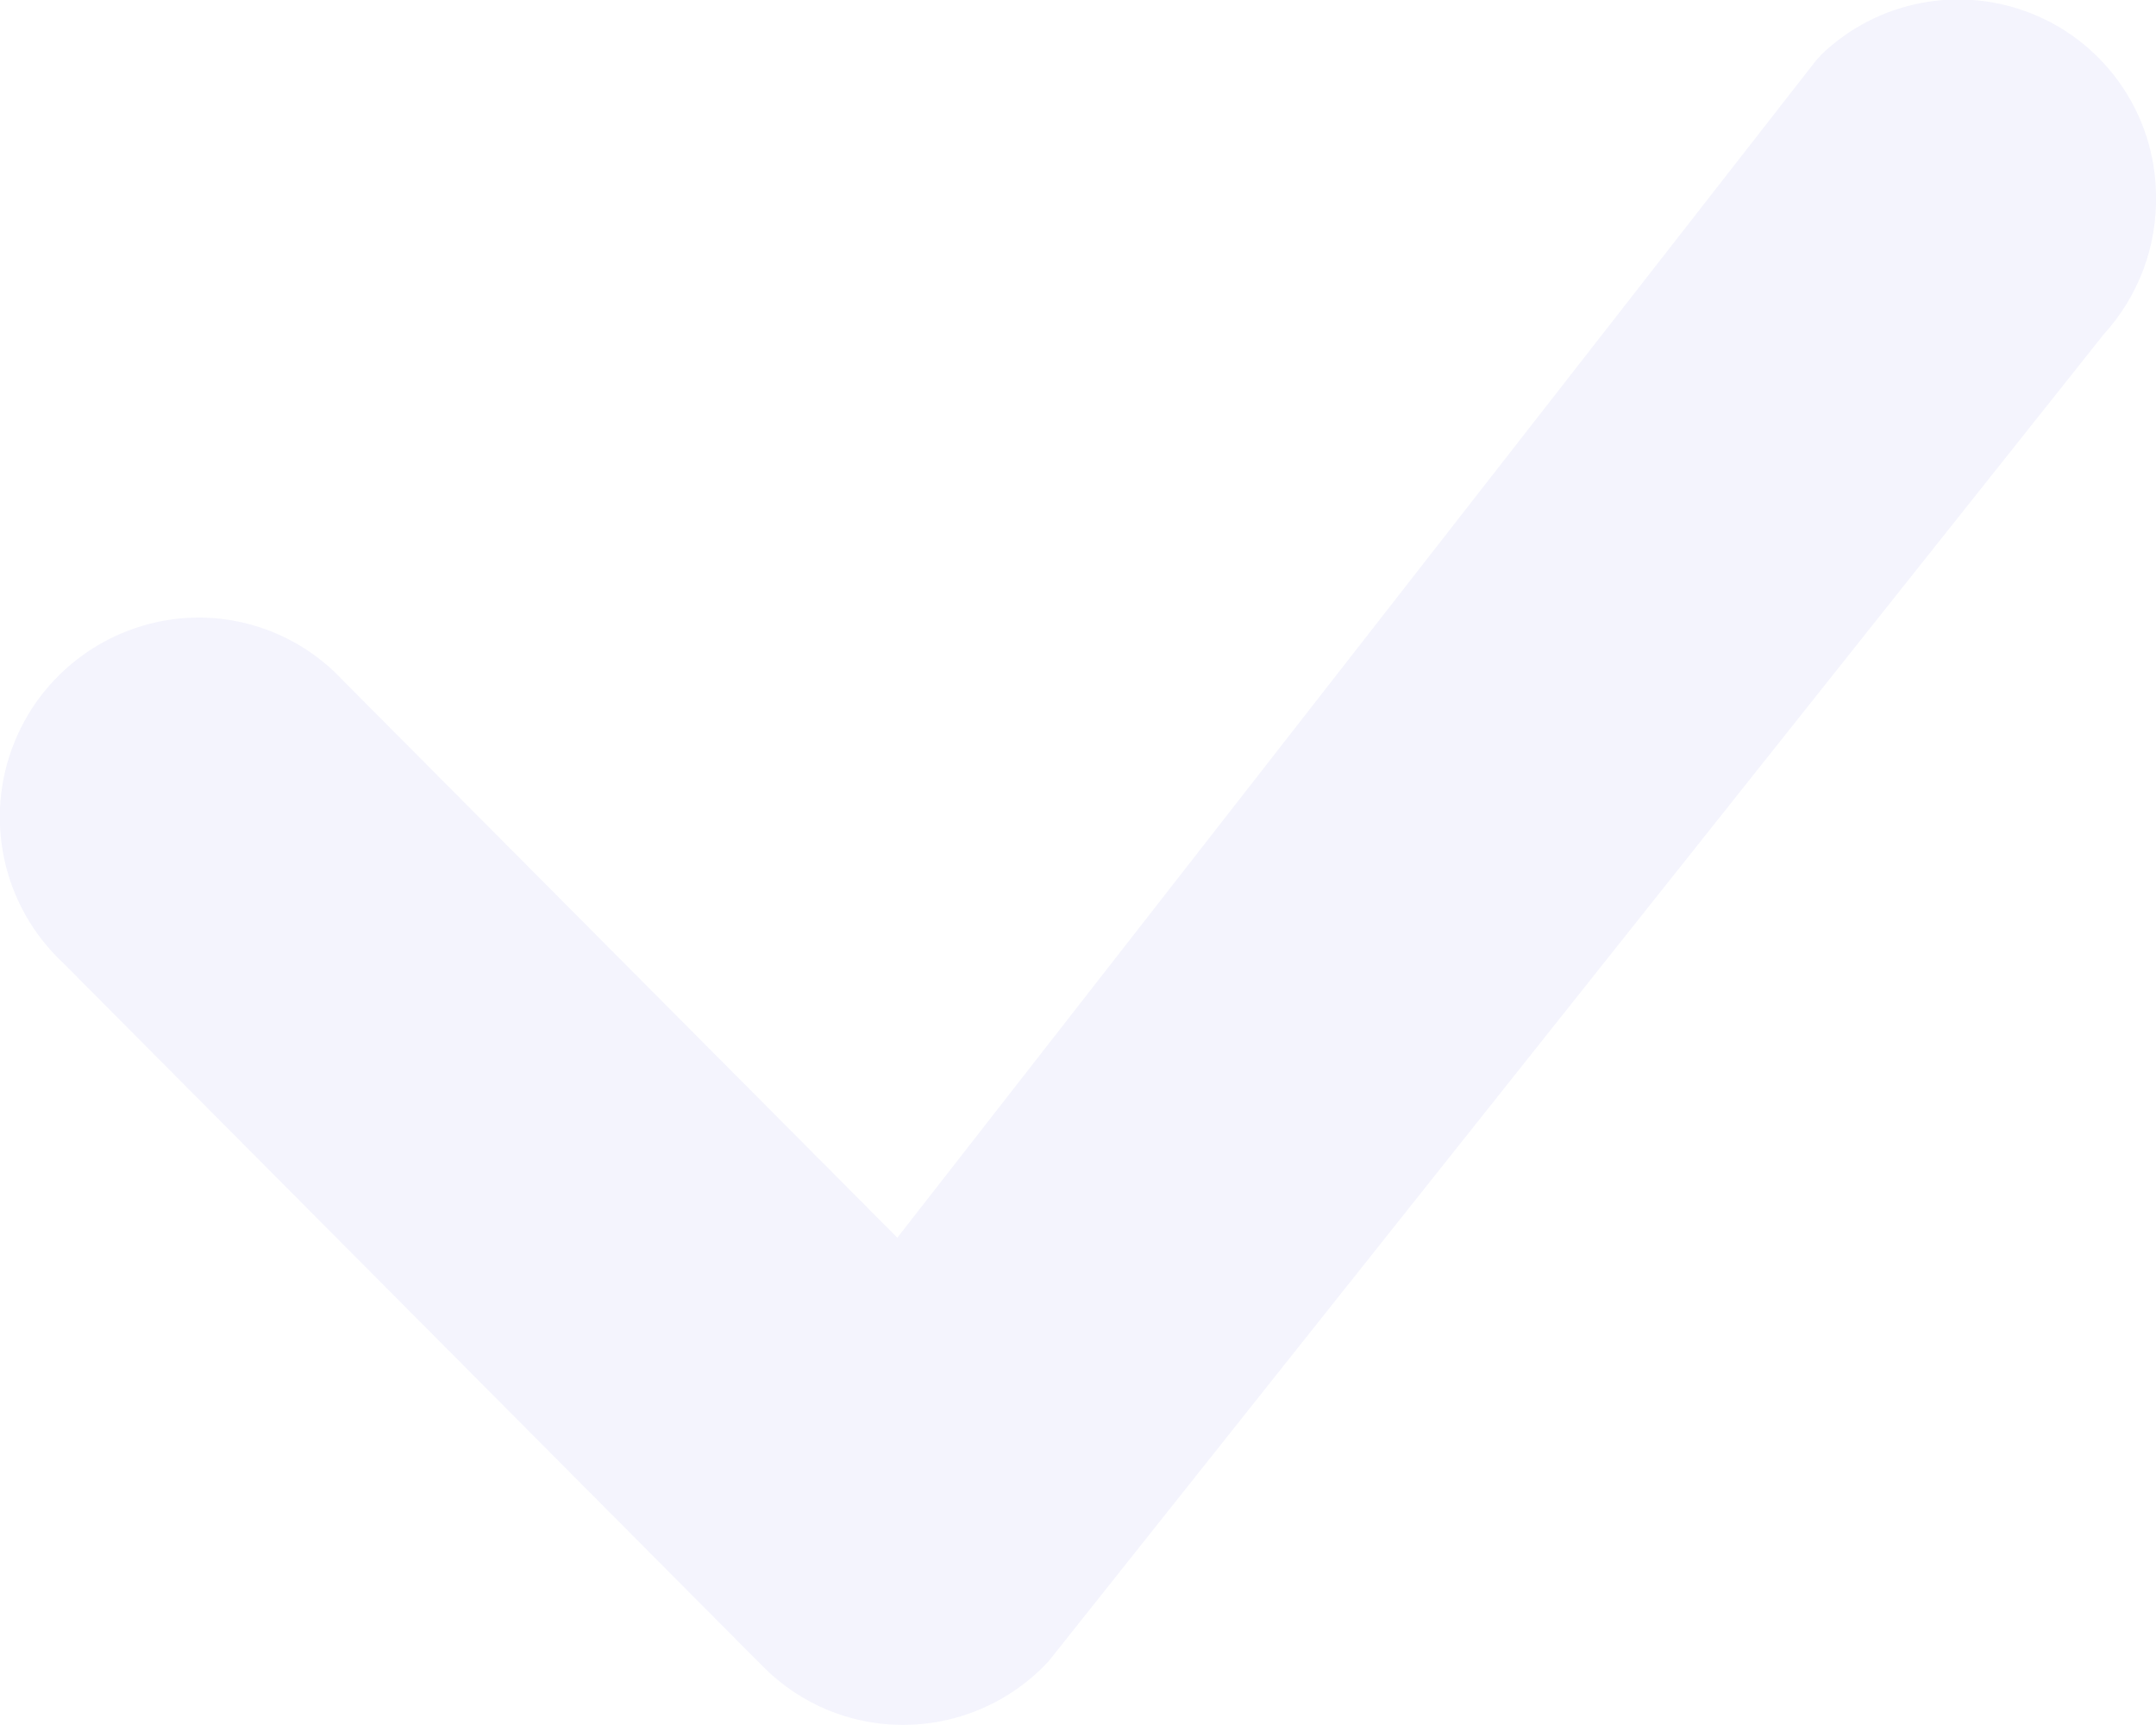
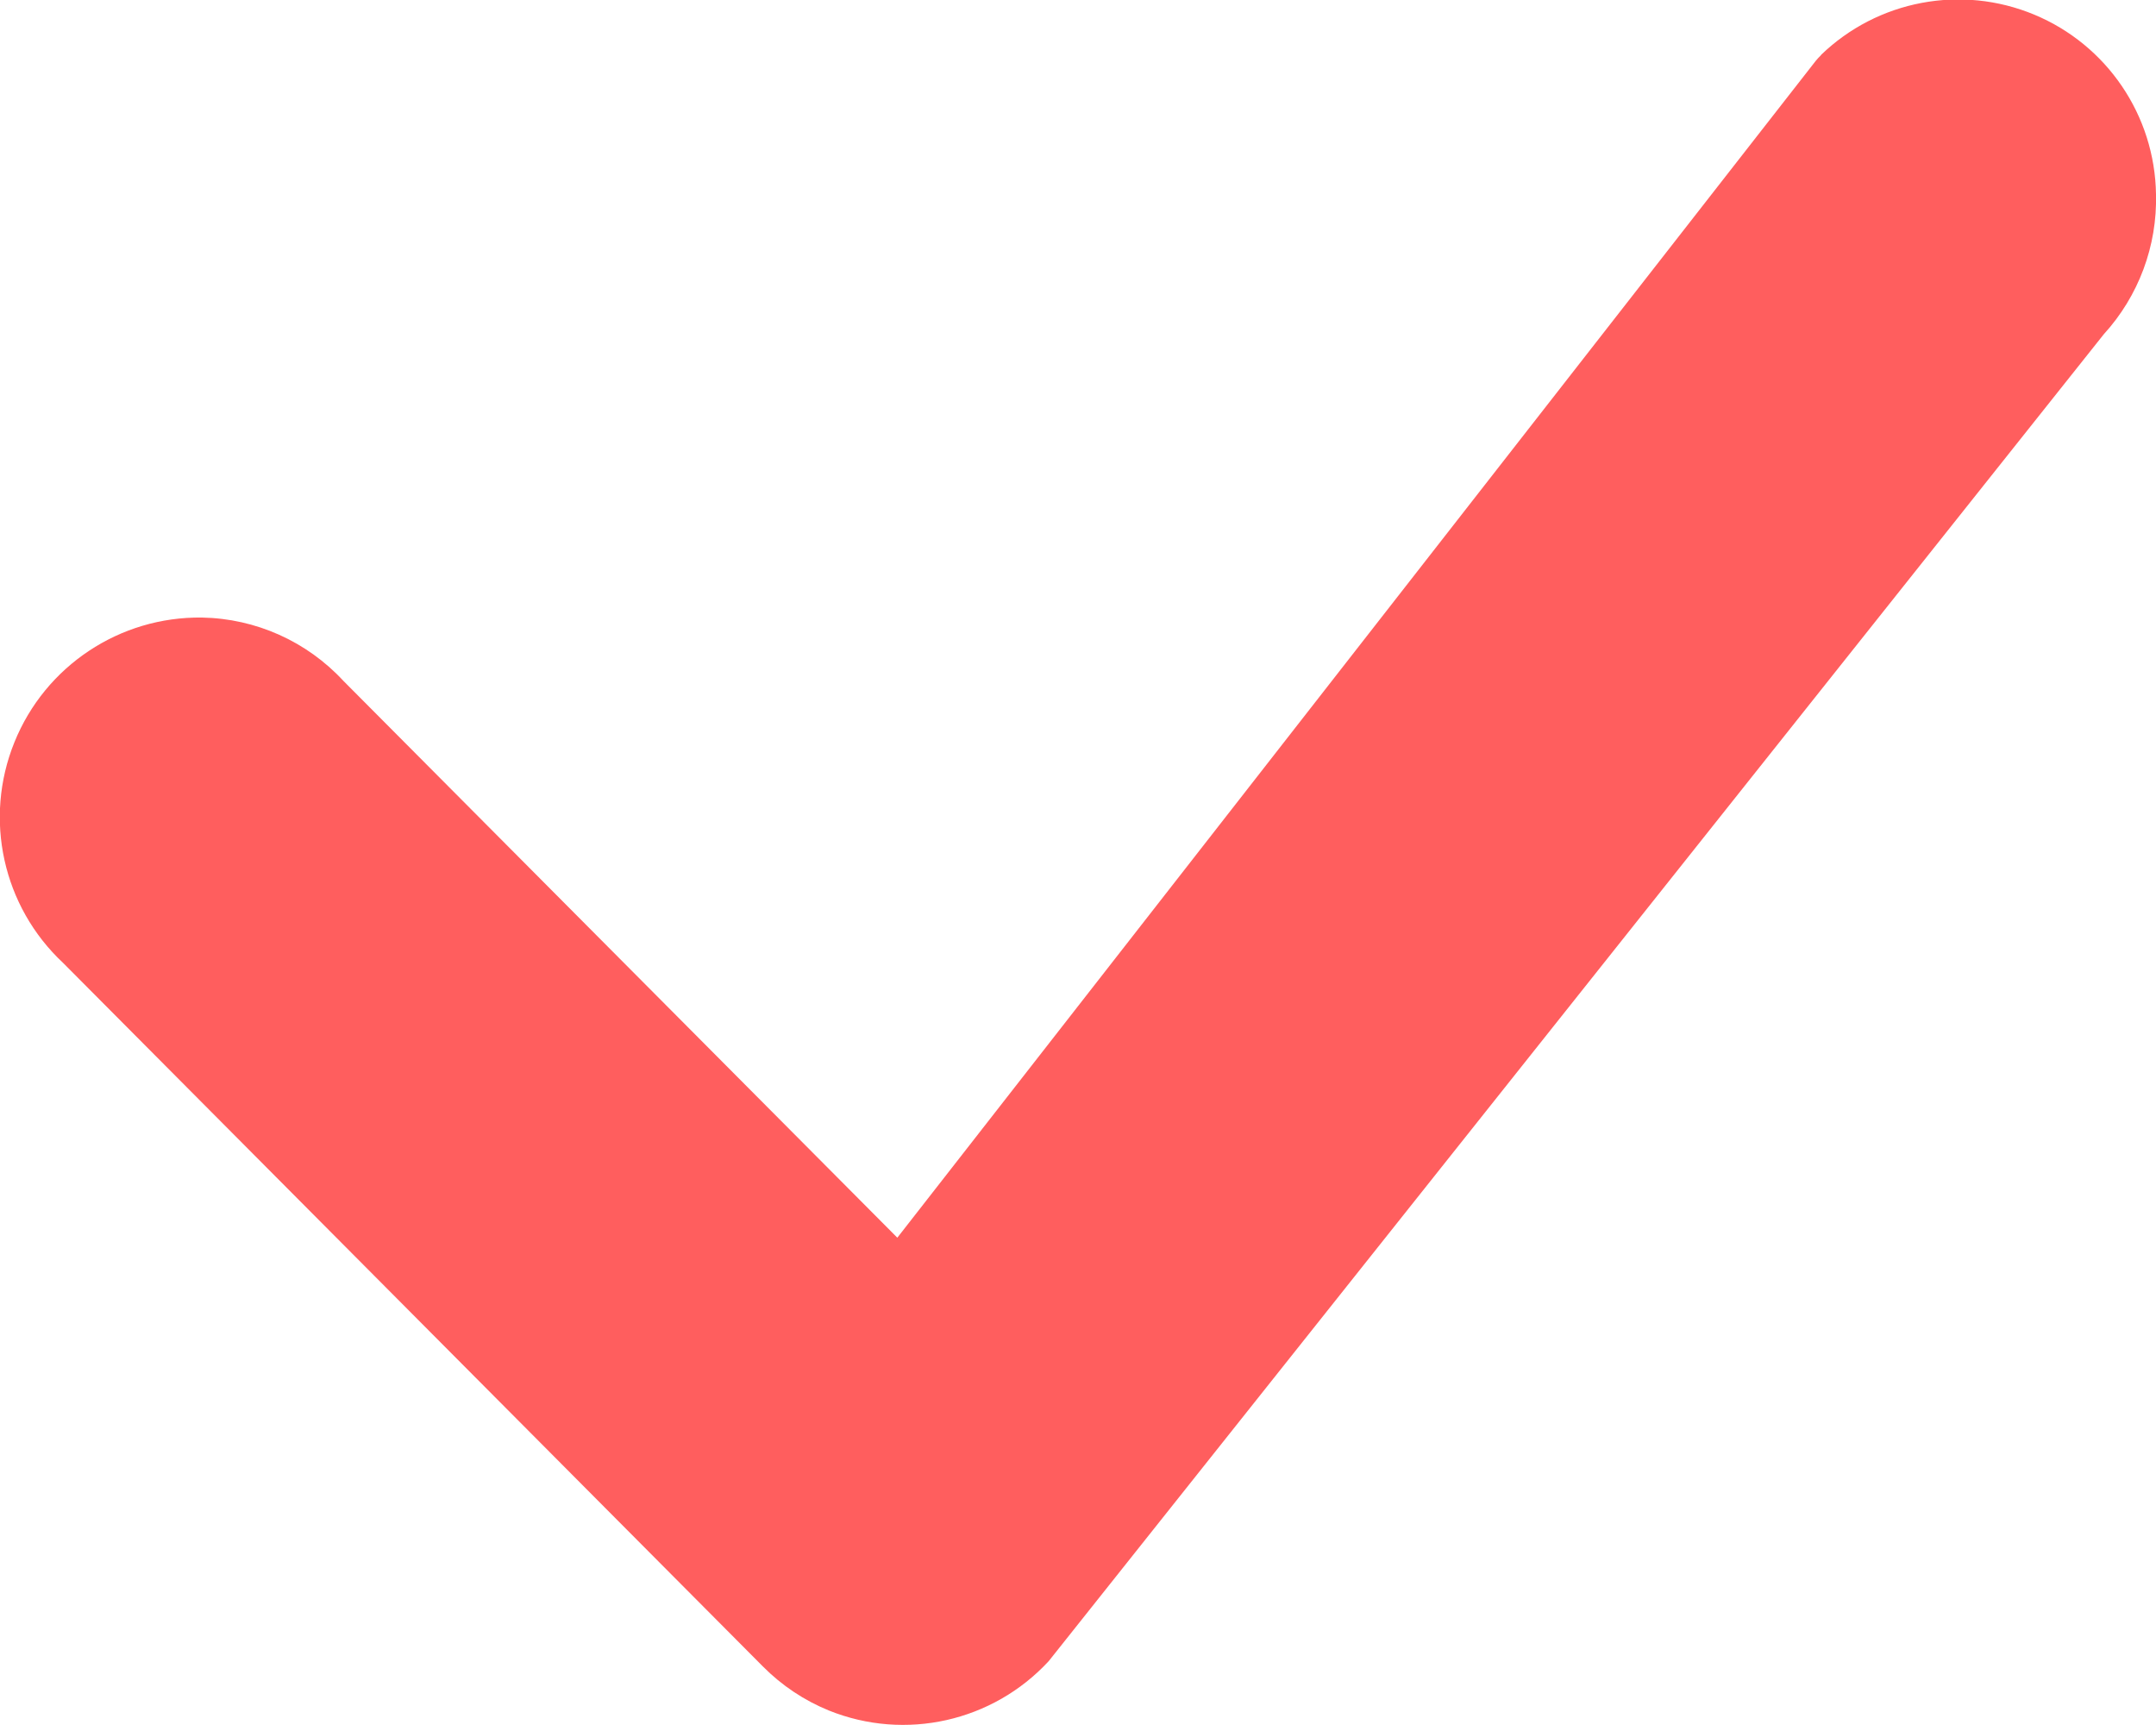
<svg xmlns="http://www.w3.org/2000/svg" width="10" height="8" fill="none">
-   <path d="M8.446.255A.917.917 0 0 1 10 .901a.928.928 0 0 1-.242.649L4.864 7.704a.92.92 0 0 1-1.019.229.92.92 0 0 1-.306-.204L.293 4.466a.925.925 0 0 1-.226-1.024.925.925 0 0 1 .87-.578.916.916 0 0 1 .656.294L4.162 5.74 8.422.282a.329.329 0 0 1 .025-.027h-.001Z" fill="#F4F4FD" />
+   <path d="M8.446.255A.917.917 0 0 1 10 .901a.928.928 0 0 1-.242.649L4.864 7.704a.92.92 0 0 1-1.019.229.92.92 0 0 1-.306-.204L.293 4.466a.925.925 0 0 1-.226-1.024.925.925 0 0 1 .87-.578.916.916 0 0 1 .656.294L4.162 5.74 8.422.282a.329.329 0 0 1 .025-.027h-.001Z" fill="#FF5E5E" />
</svg>
